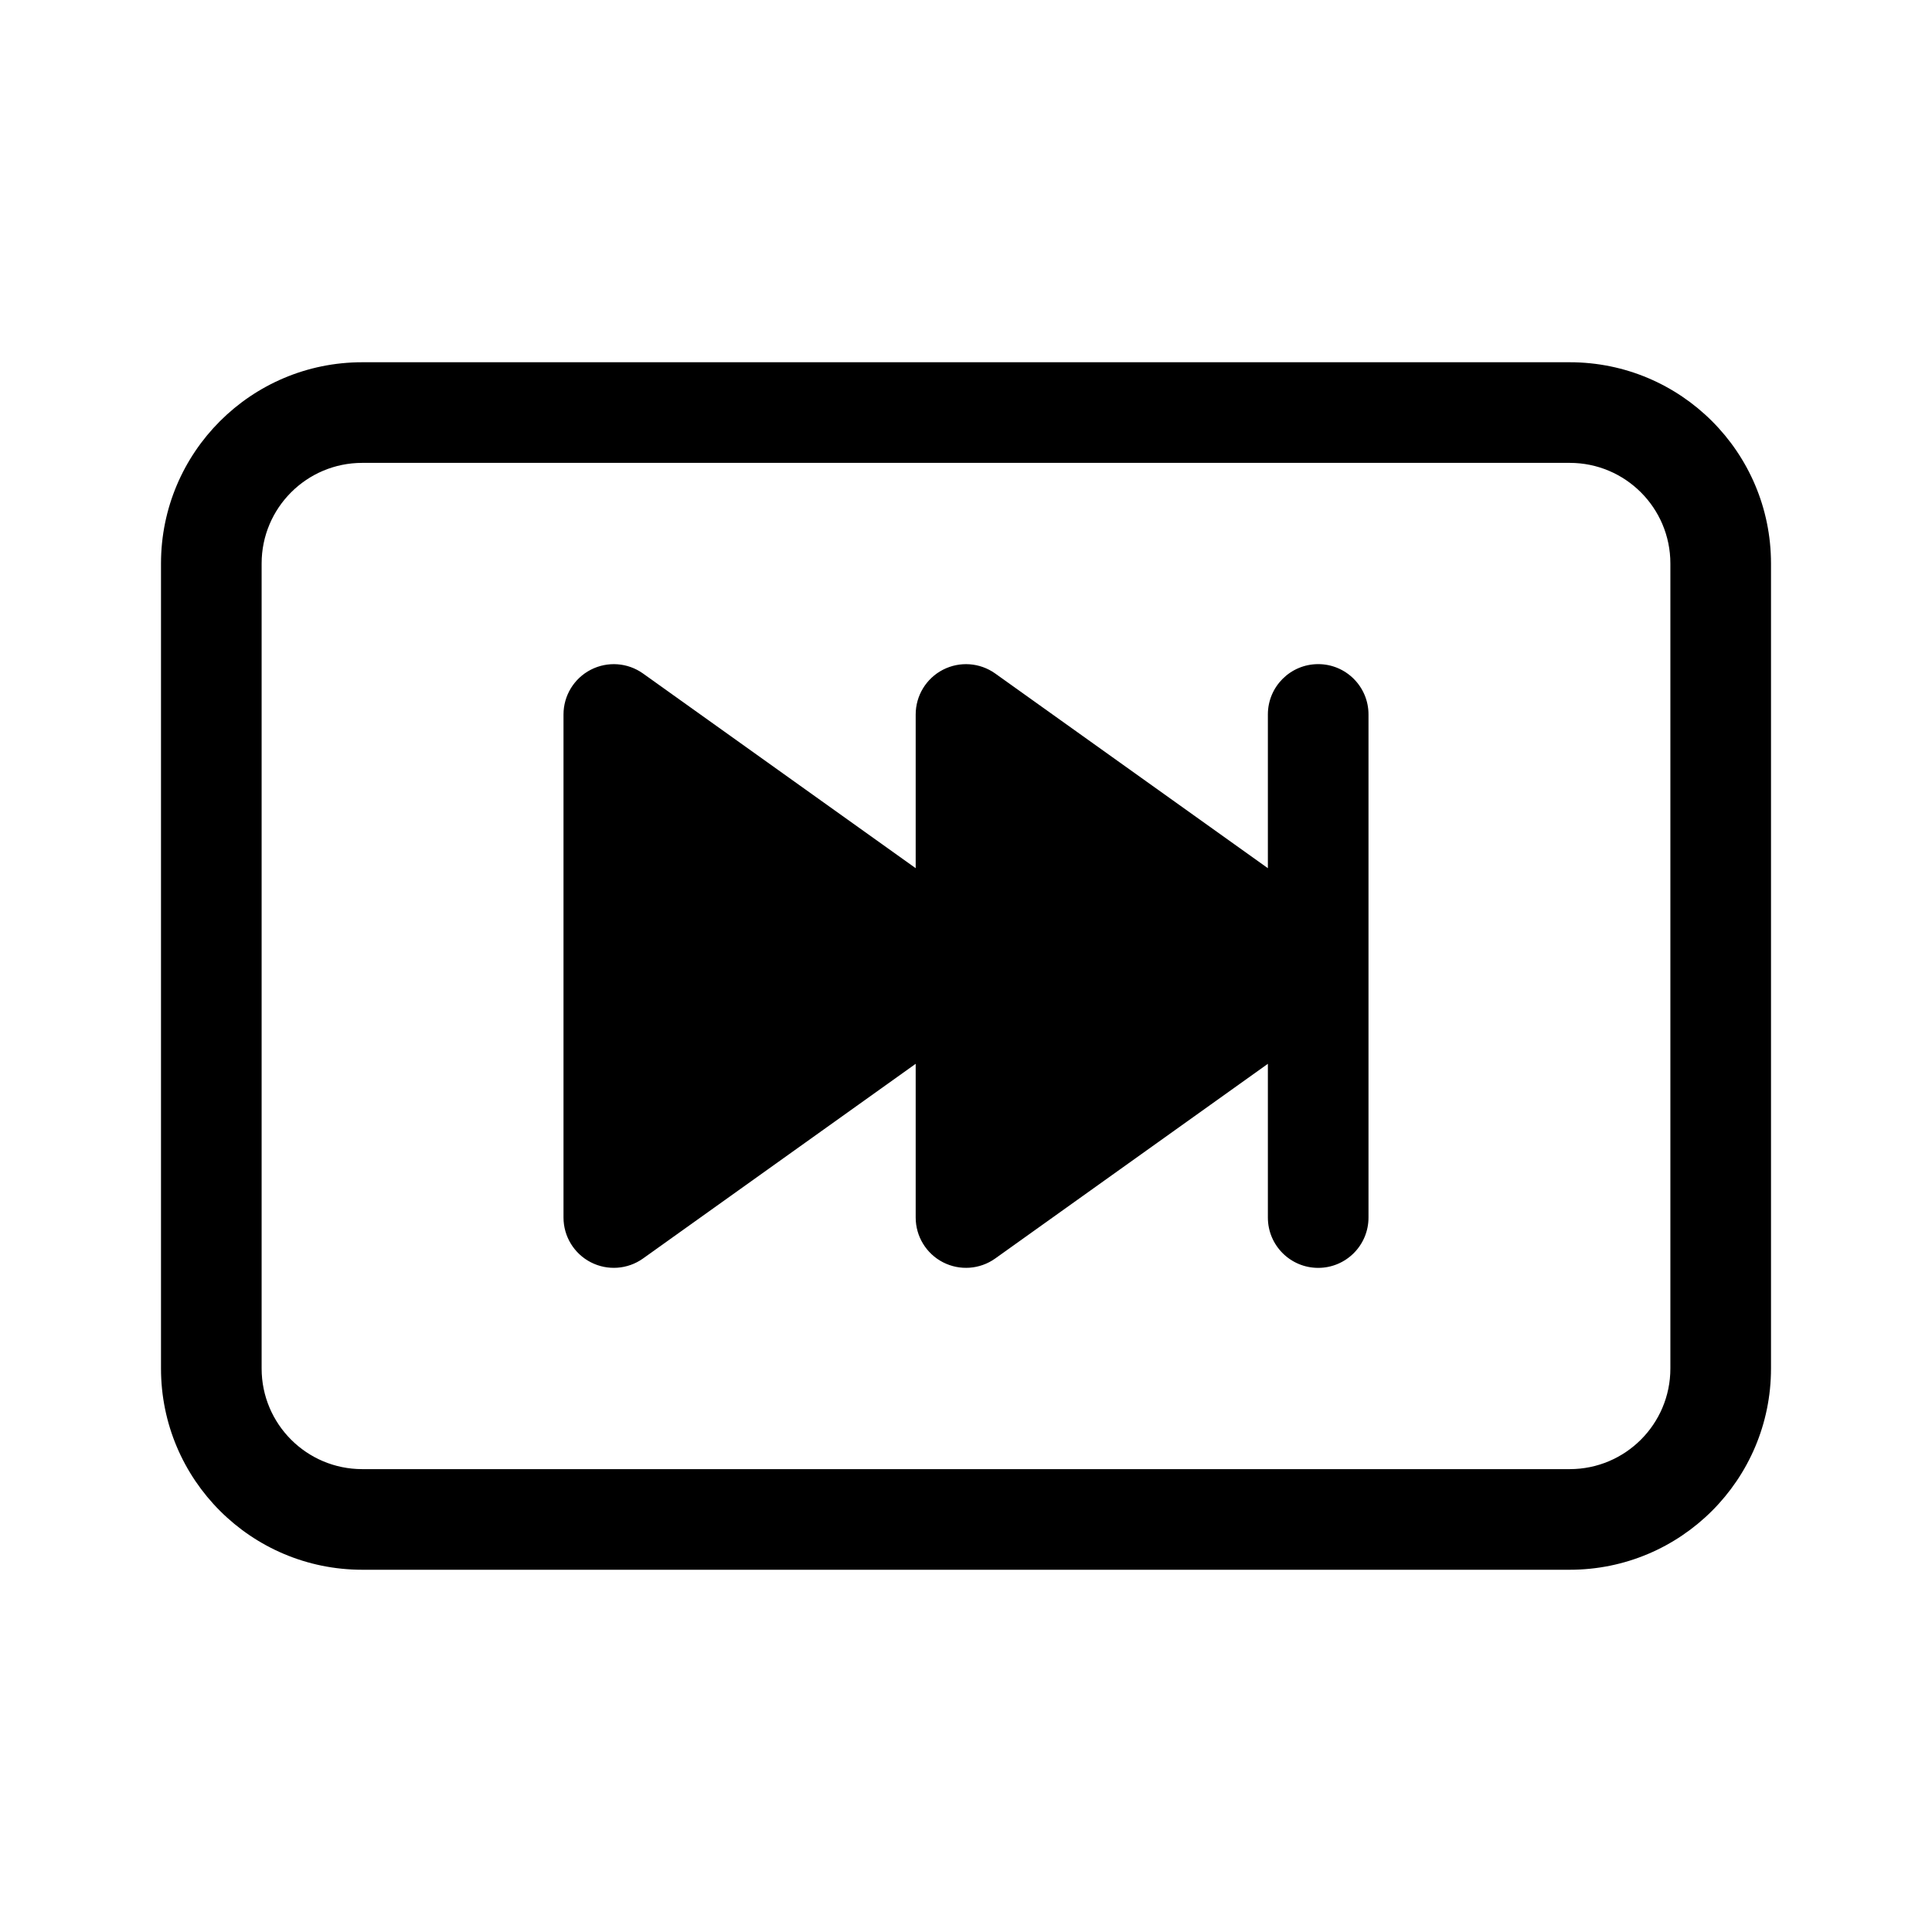
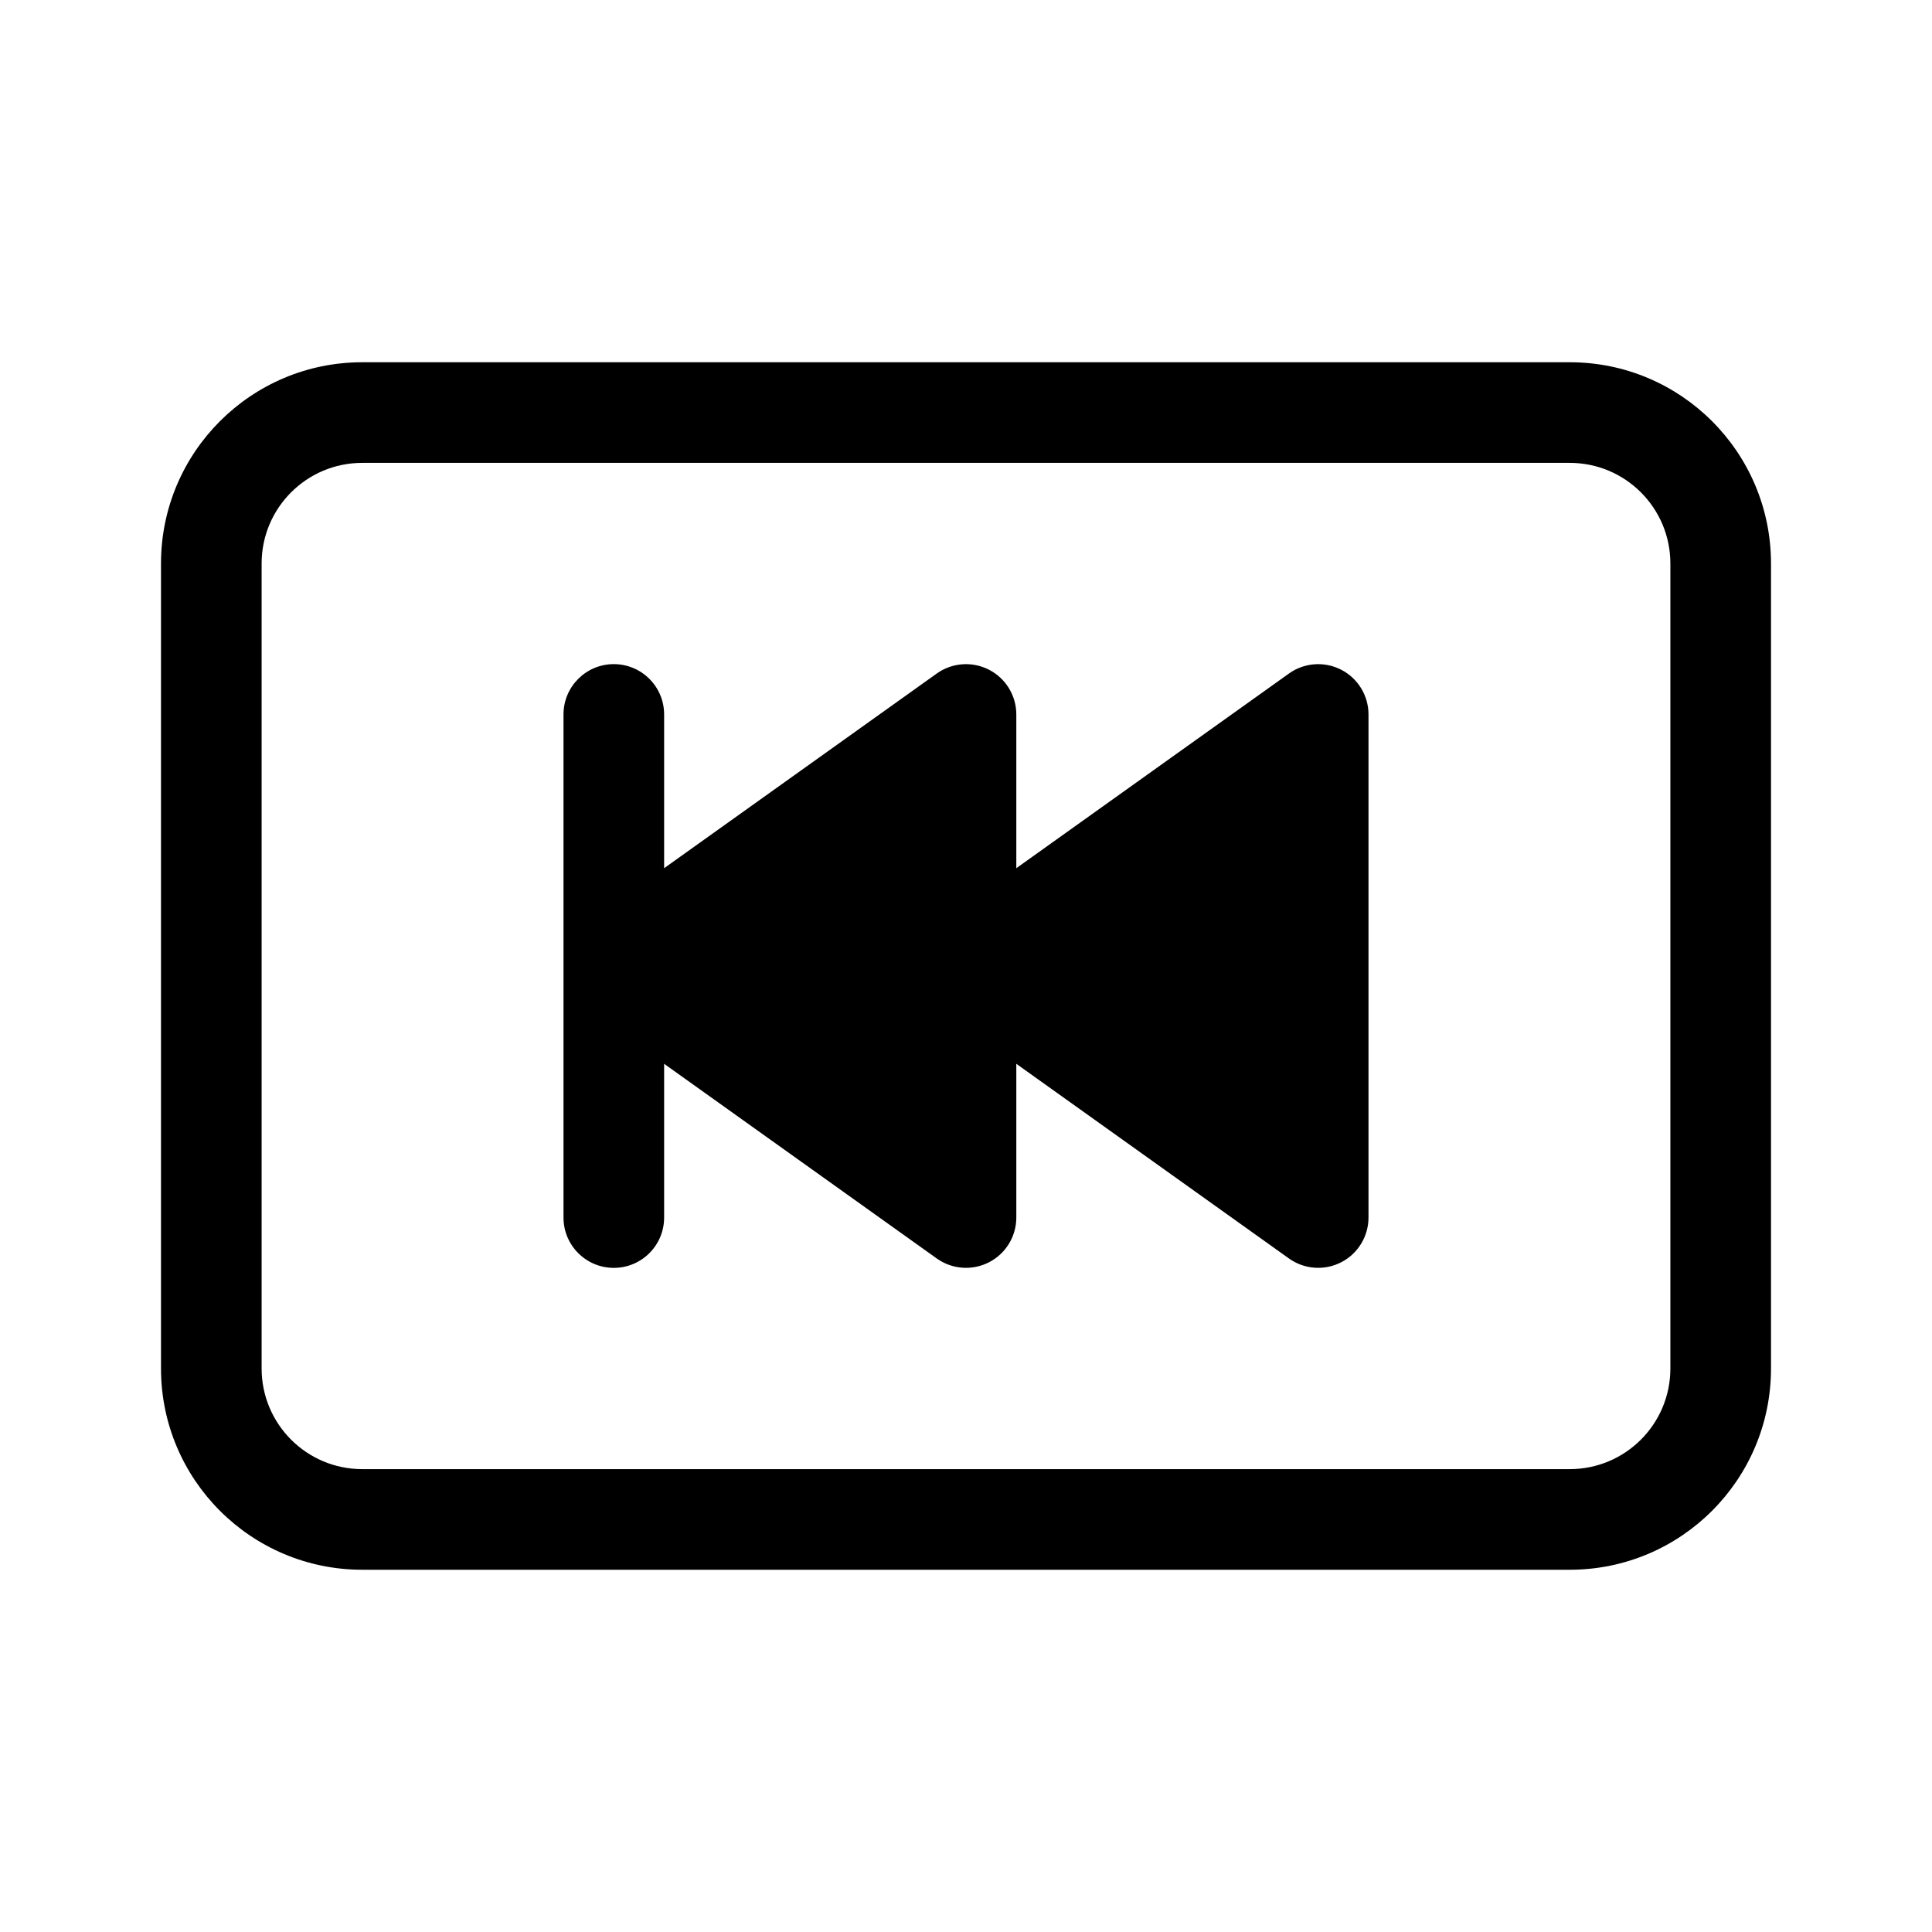
<svg xmlns="http://www.w3.org/2000/svg" width="100%" height="100%" viewBox="-1.6 -1.6 19.2 19.2">
-   <path d="M4.79 5.093A.5.5 0 004 5.5v5a.5.5 0 00.79.407L7.5 8.972V10.5a.5.5 0 00.79.407L11 8.972V10.5a.5.5 0 001 0v-5a.5.5 0 00-1 0v1.528L8.29 5.093a.5.5 0 00-.79.407v1.528L4.79 5.093z" />
+   <path d="M11.21 5.093A.5.5 0 0112 5.5v5a.5.5 0 01-.79.407L8.5 8.972V10.5a.5.5 0 01-.79.407L5 8.972V10.5a.5.5 0 01-1 0v-5a.5.5 0 011 0v1.528l2.71-1.935a.5.5 0 01.79.407v1.528l2.71-1.935z" />
  <path d="M0 4a2 2 0 012-2h12a2 2 0 012 2v8a2 2 0 01-2 2H2a2 2 0 01-2-2V4zm15 0a1 1 0 00-1-1H2a1 1 0 00-1 1v8a1 1 0 001 1h12a1 1 0 001-1V4z" />
</svg>
